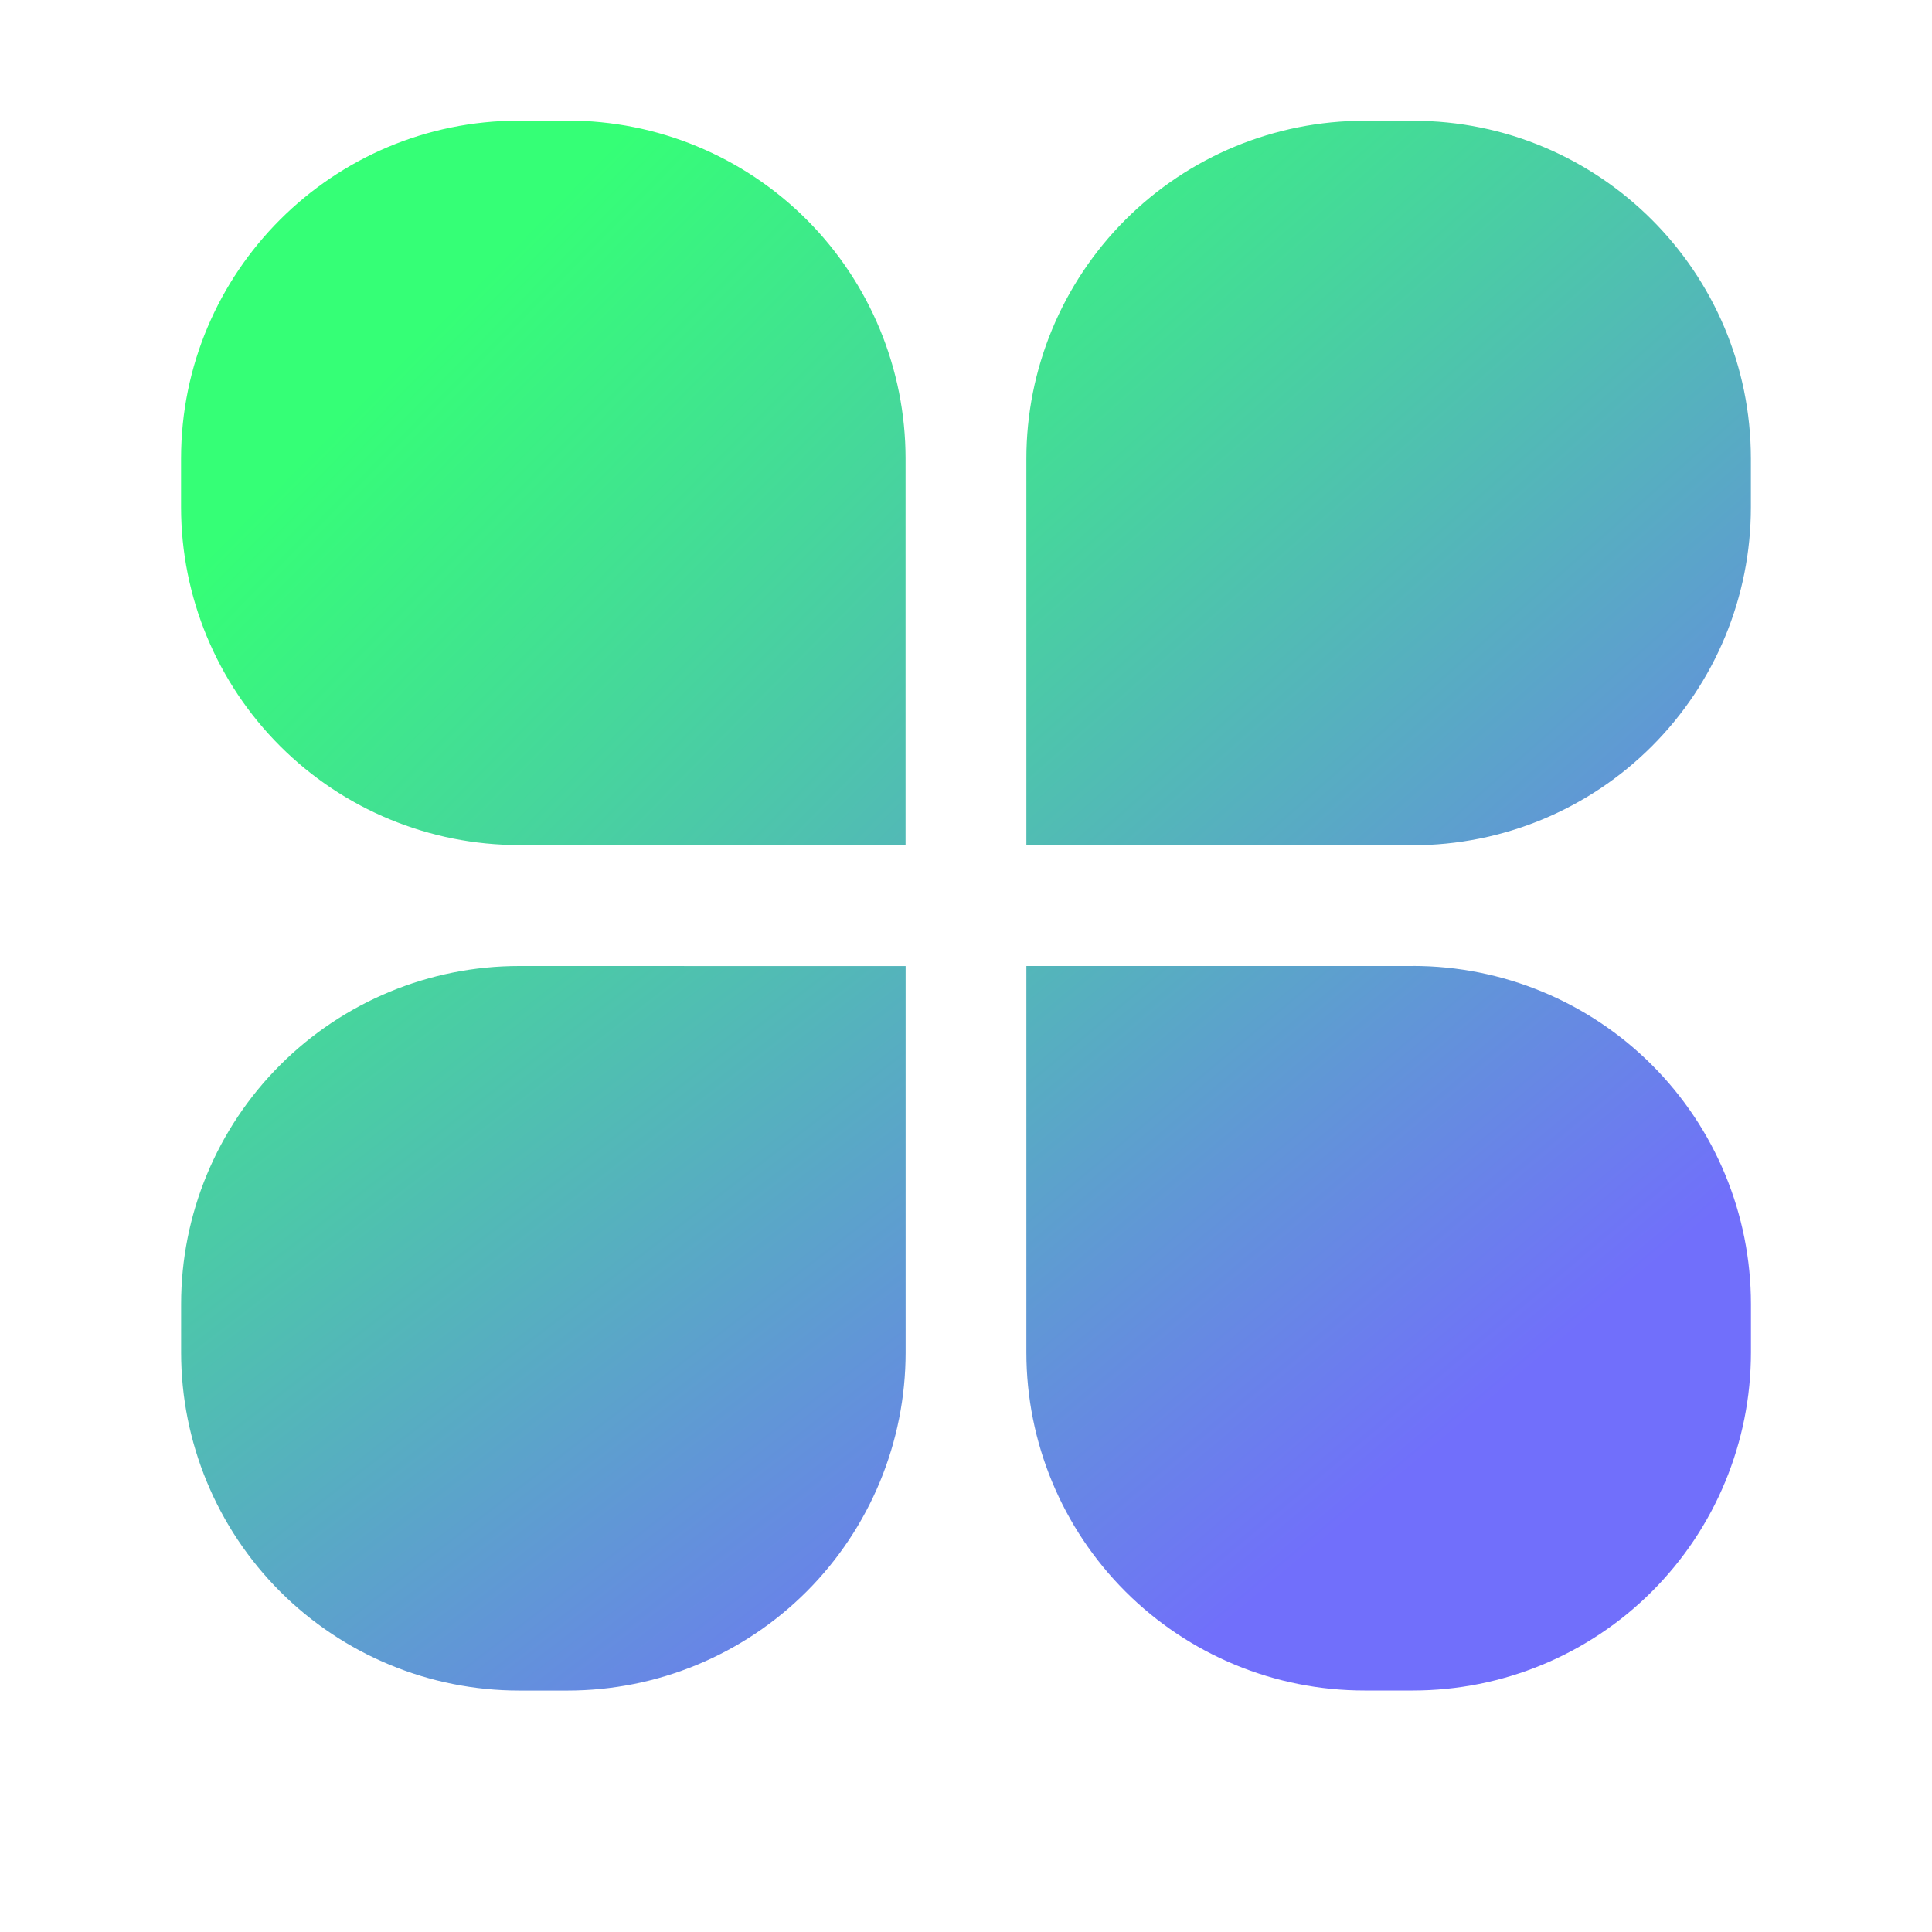
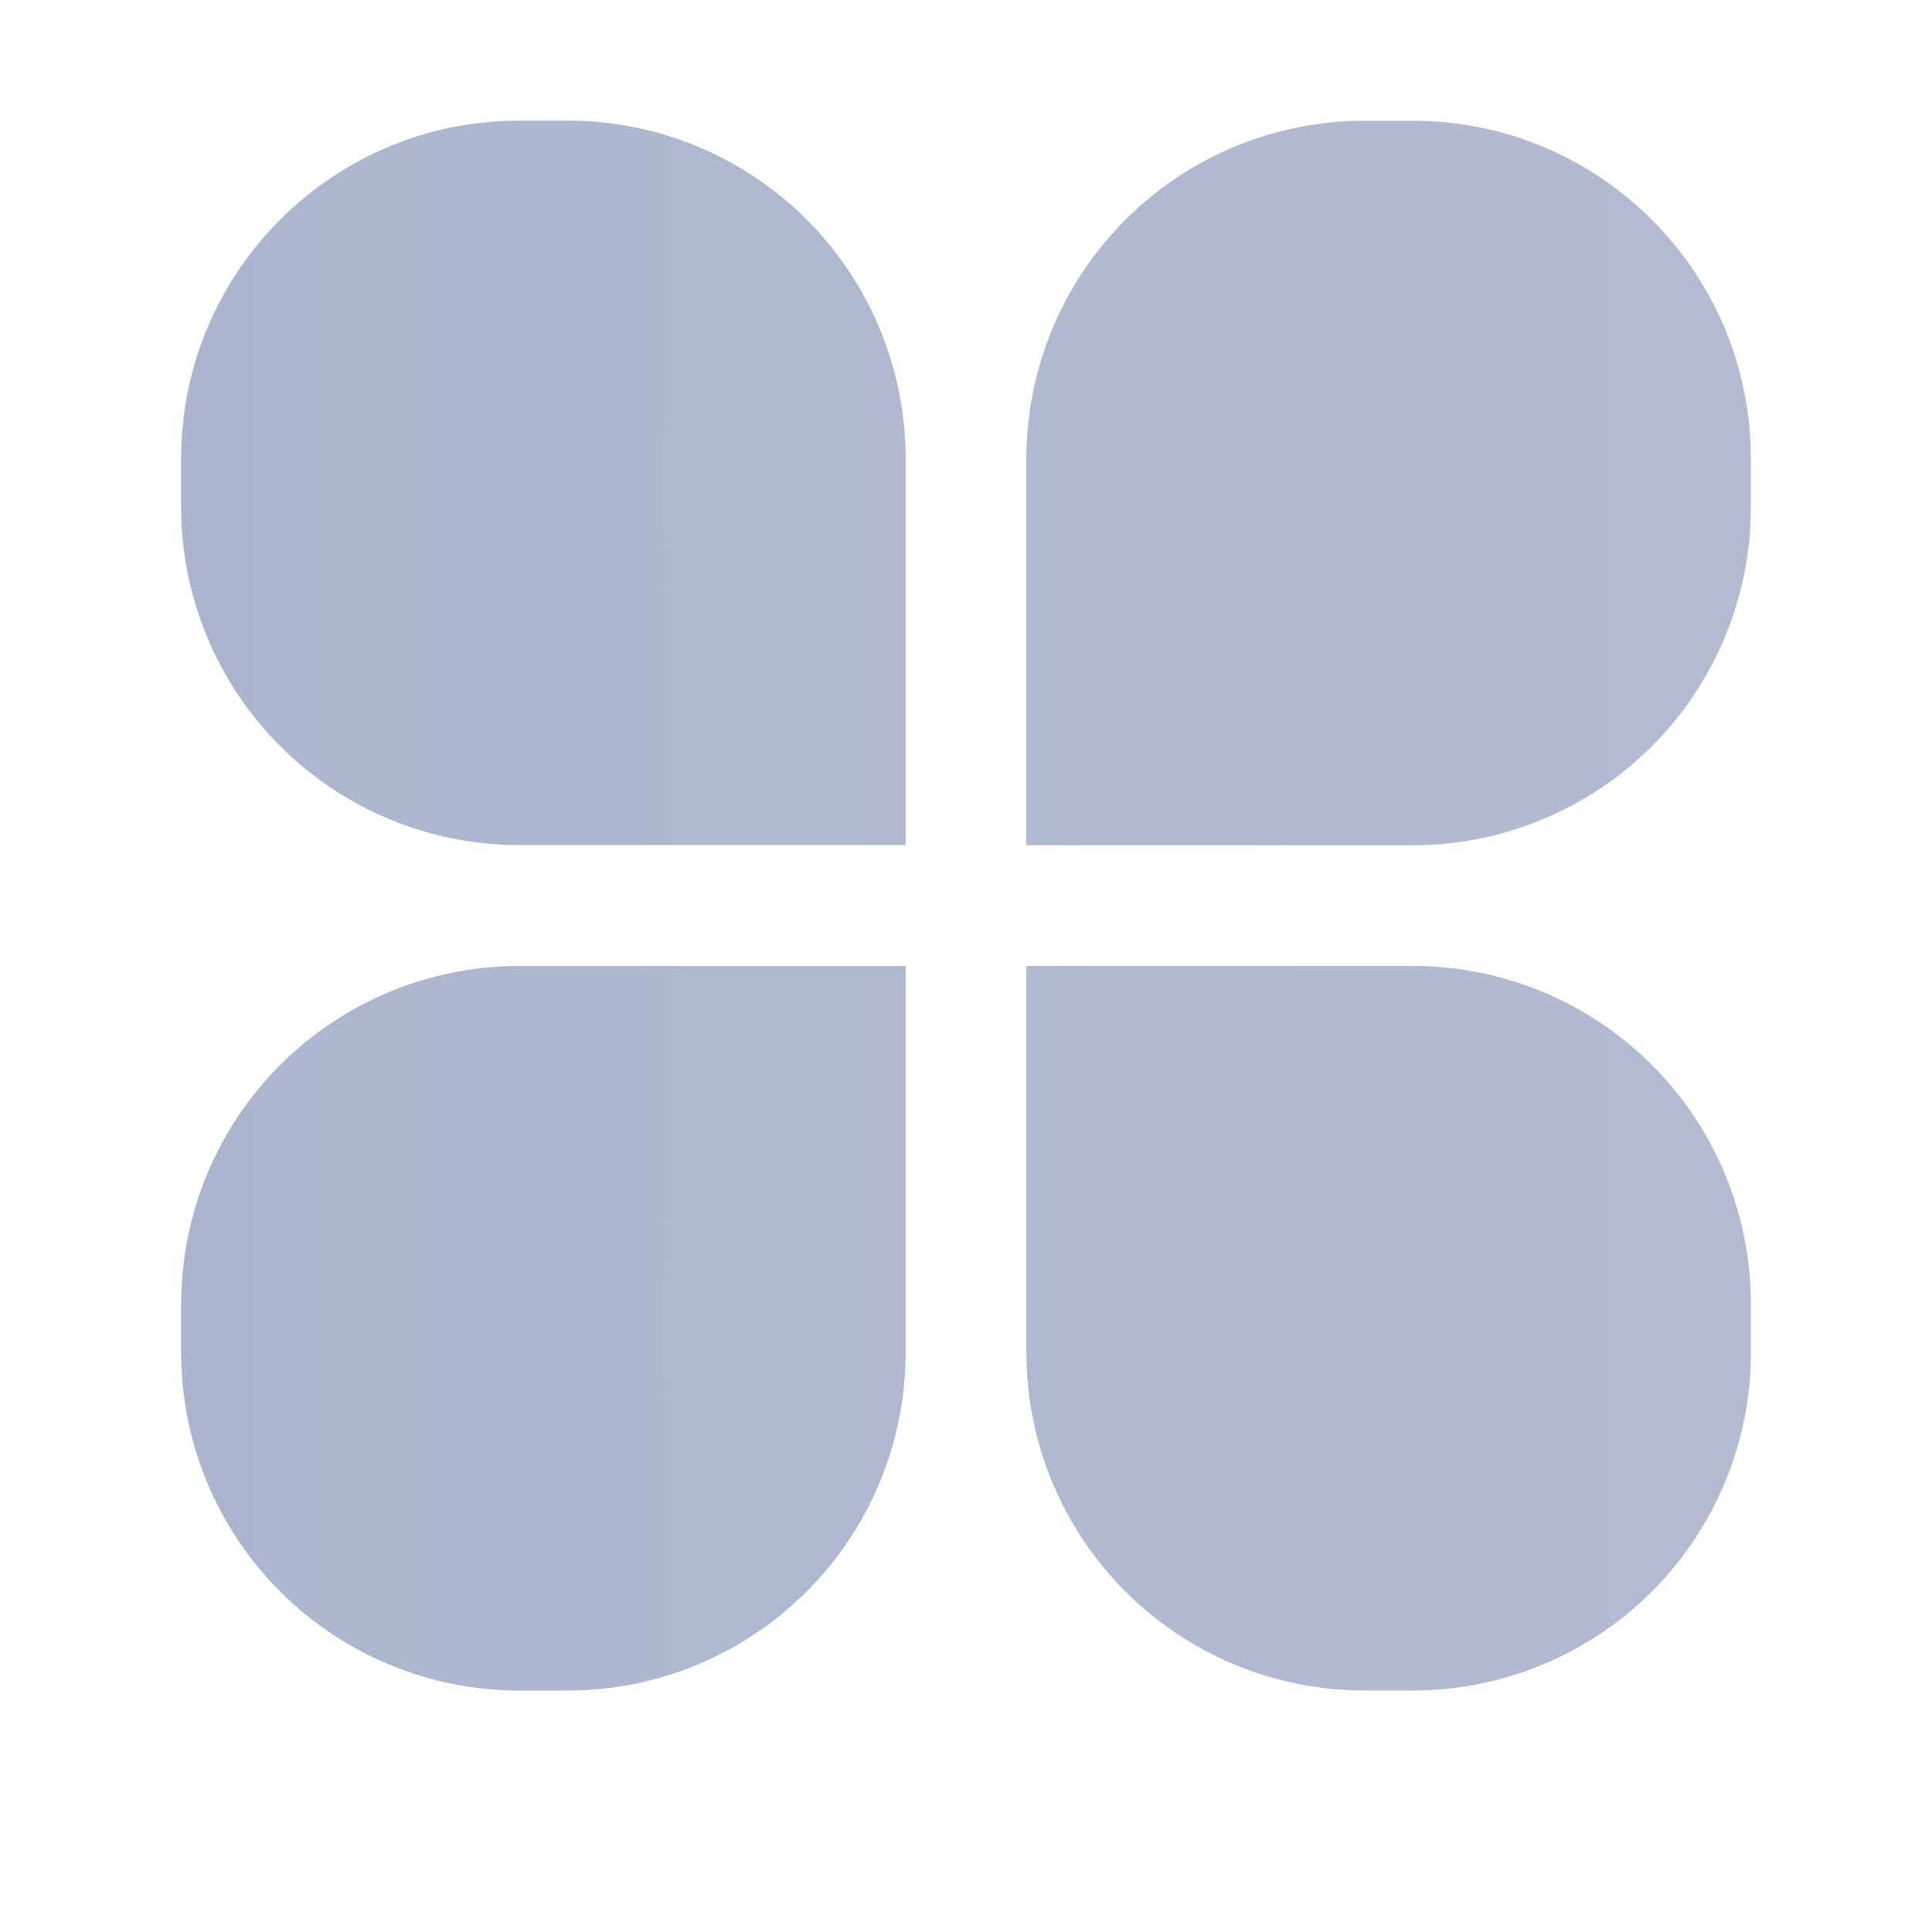
<svg xmlns="http://www.w3.org/2000/svg" xmlns:xlink="http://www.w3.org/1999/xlink" width="32" height="32" version="1.1" viewBox="0 0 32 32" id="svg57">
  <defs id="defs20">
+     <linearGradient id="linearGradient2424">
+       <stop style="stop-color:#abb6ce;stop-opacity:1;" offset="0" id="stop2420" />
+       <stop style="stop-color:#b3bbd1;stop-opacity:1;" offset="1" id="stop2422" />
+     </linearGradient>
    <linearGradient id="a">
      <stop stop-color="#35ff76" offset="0" id="stop2" />
      <stop stop-color="#716ffb" offset="1" id="stop4" />
    </linearGradient>
    <style id="current-color-scheme" type="text/css">.ColorScheme-Text { color:#363636; } .ColorScheme-Highlight { color:#5294e2; } .ColorScheme-ButtonBackground { color:#363636; }</style>
    <linearGradient id="e" x1="6.797" x2="23.881" y1="5.761" y2="22.574" gradientUnits="userSpaceOnUse" xlink:href="#a" />
    <linearGradient id="d" x1="16.525" x2="31.237" y1=".746" y2="17.356" gradientUnits="userSpaceOnUse" xlink:href="#a" />
    <linearGradient id="c" x1="1.915" x2="15.271" y1="11.627" y2="28.983" gradientUnits="userSpaceOnUse" xlink:href="#a" />
    <linearGradient id="b" x1="10.423" x2="23.983" y1="7.695" y2="23.831" gradientUnits="userSpaceOnUse" xlink:href="#a" />
    <linearGradient id="linearGradient870" x1="6.797" x2="23.881" y1="5.761" y2="22.574" gradientTransform="matrix(.50001 0 0 .50001 -23.5 12.001)" gradientUnits="userSpaceOnUse" xlink:href="#a" />
    <linearGradient id="linearGradient872" x1="1.915" x2="15.271" y1="11.627" y2="28.983" gradientTransform="matrix(.49997 0 0 .49997 -23.5 13)" gradientUnits="userSpaceOnUse" xlink:href="#a" />
    <linearGradient id="linearGradient874" x1="10.423" x2="23.983" y1="7.695" y2="23.831" gradientTransform="matrix(.49999 0 0 .49999 -22.499 13)" gradientUnits="userSpaceOnUse" xlink:href="#a" />
    <linearGradient id="linearGradient876" x1="16.525" x2="31.237" y1=".746" y2="17.356" gradientTransform="matrix(.5 0 0 .5 -22.499 12)" gradientUnits="userSpaceOnUse" xlink:href="#a" />
    <linearGradient id="linearGradient909" x1="6.797" x2="23.881" y1="5.761" y2="22.574" gradientTransform="matrix(.5 0 0 .5 -45.5 14.001)" gradientUnits="userSpaceOnUse" xlink:href="#a" />
    <linearGradient id="linearGradient911" x1="1.915" x2="15.271" y1="11.627" y2="28.983" gradientTransform="matrix(.5 0 0 .5 -45.5 15)" gradientUnits="userSpaceOnUse" xlink:href="#a" />
    <linearGradient id="linearGradient913" x1="10.423" x2="23.983" y1="7.695" y2="23.831" gradientTransform="matrix(.49999 0 0 .49999 -44.5 15)" gradientUnits="userSpaceOnUse" xlink:href="#a" />
    <linearGradient id="linearGradient915" x1="16.525" x2="31.237" y1=".746" y2="17.356" gradientTransform="matrix(.5 0 0 .5 -44.5 14)" gradientUnits="userSpaceOnUse" xlink:href="#a" />
+     <linearGradient xlink:href="#linearGradient2424" id="linearGradient6520" x1="-44.25" y1="22" x2="-29.75" y2="22" gradientUnits="userSpaceOnUse" />
+     <linearGradient xlink:href="#linearGradient2424" id="linearGradient6522" x1="-22.25" y1="20" x2="-7.75" y2="20" gradientUnits="userSpaceOnUse" gradientTransform="matrix(1.137644,0,0,1.137644,2.064622,-2.752868)" />
+     <linearGradient xlink:href="#linearGradient2424" id="linearGradient6524" x1="2.6" y1="14.999" x2="29.4" y2="14.999" gradientUnits="userSpaceOnUse" />
  </defs>
  <g id="applications-other">
    <rect x="-2.7563e-7" y="-1.2834e-9" width="32" height="32" rx="0" ry="0" opacity="0" stroke-width="2" style="paint-order:fill markers stroke" id="rect22" />
-     <path d="m9.399 1.998h-0.801c-3.092 0-5.599 2.507-5.599 5.599v0.801c0 1.485 0.59 2.91 1.641 3.96 1.05 1.05 2.475 1.64 3.96 1.639h6.399v-6.401c0-1.485-0.59-2.91-1.64-3.96-1.05-1.05-2.474-1.639-3.958-1.639h-0.002" fill="url(#e)" id="path24" />
-     <path d="m8.599 16c-1.485 0-2.91 0.59-3.96 1.641-1.05 1.05-1.64 2.475-1.639 3.96v0.801c0 1.485 0.59 2.909 1.64 3.959 1.05 1.05 2.474 1.64 3.959 1.64h0.802c1.485 0 2.91-0.59 3.96-1.641 1.05-1.05 1.639-2.475 1.639-3.96v-6.399z" fill="url(#c)" id="path26" />
-     <path d="m23.399 16h-6.399v6.402c0 1.485 0.59 2.909 1.641 3.959 1.05 1.05 2.475 1.64 3.96 1.639h0.801c1.485 0 2.909-0.59 3.959-1.64 1.05-1.05 1.64-2.474 1.64-3.959v-0.801c0-1.486-0.589-2.91-1.64-3.961-1.05-1.05-2.474-1.64-3.959-1.64h-2e-3" fill="url(#b)" id="path28" />
-     <path d="m22.6 2h-0.001c-1.485 0-2.909 0.59-3.96 1.641-1.05 1.05-1.64 2.475-1.639 3.96v6.399h6.401c1.485 0 2.91-0.59 3.96-1.641 1.05-1.05 1.64-2.475 1.639-3.96v-0.801c0-3.092-2.507-5.598-5.599-5.598h-0.801z" fill="url(#d)" id="path30" />
+     <path id="path30" style="stroke:none;stroke-opacity:1;fill:url(#linearGradient6524);fill-opacity:1;stroke-width:0.8;stroke-dasharray:none" d="M 22.6,2 H 22.599 C 21.113,2 19.689,2.59 18.639,3.641 17.589,4.691 16.999,6.116 17,7.601 V 14 h 6.401 c 1.485,0 2.91,-0.59 3.96,-1.641 C 28.411,11.309 29,9.885 29,8.399 V 7.598 c 0,-3.092 -2.507,-5.598 -5.599,-5.598 h -0.801 z m 0.799,14 h -6.399 v 6.402 c 0,1.485 0.59,2.909 1.641,3.959 1.05,1.05 2.475,1.64 3.96,1.639 h 0.801 c 1.485,0 2.909,-0.59 3.959,-1.64 1.05,-1.05 1.64,-2.474 1.64,-3.959 v -0.801 c 0,-1.486 -0.589,-2.91 -1.64,-3.961 -1.05,-1.05 -2.474,-1.64 -3.959,-1.64 h -0.002 M 8.599,16 C 7.114,16 5.689,16.59 4.639,17.641 3.589,18.691 3,20.115 3,21.601 v 0.801 c 0,1.485 0.59,2.909 1.64,3.959 1.05,1.05 2.474,1.64 3.959,1.64 h 0.802 c 1.485,0 2.91,-0.59 3.96,-1.641 1.05,-1.05 1.639,-2.475 1.639,-3.96 v -6.399 z M 9.399,1.998 H 8.599 c -3.092,0 -5.599,2.507 -5.599,5.599 v 0.801 c 0,1.485 0.59,2.91 1.641,3.96 1.05,1.05 2.475,1.64 3.96,1.639 h 6.399 v -6.401 c 0,-1.485 -0.59,-2.91 -1.64,-3.96 -1.05,-1.05 -2.474,-1.639 -3.958,-1.639 H 9.4" />
  </g>
  <g id="22-22-applications-other">
    <rect x="-26" y="9" width="22" height="22" rx="0" ry="0" opacity="0" stroke-width="1.375" style="paint-order:fill markers stroke" id="rect33" />
    <circle fill="#35babd" opacity="0.25" stroke-linecap="round" stroke-linejoin="round" stroke-miterlimit="2" stroke-width="2" id="circle35" cy="20" cx="-15" r="11" style="display:none" />
-     <path d="m -18.8,13 h -0.4 c -1.546,0 -2.799,1.254 -2.799,2.8 v 0.401 c 0,0.743 0.295,1.455 0.82,1.98 0.525,0.525 1.238,0.82 1.98,0.82 h 3.2 v -3.2 c 0,-0.743 -0.295,-1.455 -0.82,-1.98 -0.525,-0.525 -1.237,-0.82 -1.979,-0.82 h -0.001" fill="url(#linearGradient870)" stroke-width="0.5" id="path37" />
-     <path d="m -19.2,21 c -0.743,0 -1.455,0.295 -1.98,0.82 -0.525,0.525 -0.82,1.237 -0.82,1.98 v 0.4 c 0,0.742 0.295,1.454 0.82,1.979 0.525,0.525 1.237,0.82 1.98,0.82 h 0.401 c 0.743,0 1.455,-0.295 1.98,-0.82 0.525,-0.525 0.82,-1.237 0.819,-1.98 v -3.2 z" fill="url(#linearGradient872)" stroke-width="0.5" id="path39" />
-     <path d="m -10.8,21 h -3.2 v 3.201 c 0,0.743 0.295,1.455 0.82,1.98 0.525,0.525 1.237,0.82 1.98,0.82 h 0.4 c 0.742,0 1.454,-0.295 1.979,-0.82 0.525,-0.525 0.82,-1.237 0.82,-1.979 v -0.4 c 0,-0.743 -0.295,-1.455 -0.82,-1.98 -0.525,-0.525 -1.237,-0.82 -1.979,-0.82 h -0.001" fill="url(#linearGradient874)" stroke-width="0.5" id="path41" />
-     <path d="m -11.2,13 h -7e-4 c -0.743,0 -1.455,0.295 -1.98,0.82 -0.525,0.525 -0.82,1.238 -0.82,1.98 v 3.2 h 3.2 c 0.743,0 1.455,-0.295 1.98,-0.82 0.525,-0.525 0.82,-1.238 0.82,-1.98 V 15.799 c 0,-1.546 -1.254,-2.799 -2.8,-2.799 h -0.401 z" fill="url(#linearGradient876)" stroke-width="0.5" id="path43" />
+     <path id="path43" style="fill:url(#linearGradient6522);fill-opacity:1;stroke:none;stroke-width:0.569;stroke-dasharray:none;stroke-opacity:1" d="m -10.677,12.037 h -7.96e-4 c -0.845,0 -1.655,0.336 -2.252,0.933 -0.597,0.597 -0.933,1.408 -0.932,2.252 v 3.64 h 3.641 c 0.845,0 1.655,-0.336 2.253,-0.933 0.597,-0.597 0.933,-1.408 0.933,-2.253 v -0.456 c 0,-1.759 -1.426,-3.184 -3.185,-3.184 h -0.456 z m 0.455,9.101 h -3.64 v 3.641 c 0,0.845 0.336,1.655 0.933,2.252 0.597,0.597 1.408,0.933 2.253,0.932 h 0.456 c 0.845,0 1.655,-0.336 2.252,-0.933 0.597,-0.597 0.933,-1.407 0.933,-2.252 v -0.456 c 0,-0.845 -0.335,-1.655 -0.933,-2.253 C -8.566,21.473 -9.376,21.138 -10.221,21.138 h -0.001 m -9.556,-2.3e-5 c -0.845,0 -1.655,0.336 -2.253,0.933 -0.597,0.597 -0.933,1.408 -0.932,2.252 v 0.456 c 0,0.844 0.336,1.654 0.933,2.252 0.597,0.597 1.407,0.933 2.252,0.933 h 0.456 c 0.845,0 1.655,-0.336 2.252,-0.933 0.597,-0.597 0.932,-1.407 0.932,-2.252 v -3.64 z m 0.455,-9.101 h -0.456 c -1.759,0 -3.185,1.426 -3.185,3.185 v 0.456 c 0,0.845 0.336,1.655 0.933,2.253 0.598,0.597 1.408,0.933 2.253,0.933 h 3.64 v -3.641 c 0,-0.845 -0.336,-1.655 -0.933,-2.253 -0.597,-0.597 -1.407,-0.932 -2.252,-0.932 h -0.001" />
  </g>
  <g id="16-16-applications-other">
    <rect x="-45" y="14" width="16" height="16" rx="0" ry="0" opacity="0" style="paint-order:fill markers stroke" id="rect46" />
-     <path d="m-40.8 15h-0.4c-1.546 0-2.799 1.254-2.799 2.8v0.401c0 0.743 0.295 1.455 0.82 1.98 0.525 0.525 1.237 0.82 1.98 0.82h3.2v-3.2c0-0.743-0.295-1.455-0.82-1.98-0.525-0.525-1.237-0.82-1.979-0.82h-1e-3" fill="url(#linearGradient909)" stroke-width=".5" id="path48" />
-     <path d="m-41.2 23c-0.743 0-1.455 0.295-1.98 0.82-0.525 0.525-0.82 1.237-0.82 1.98v0.4c0 0.742 0.295 1.454 0.82 1.979 0.525 0.525 1.237 0.82 1.98 0.82h0.401c0.743 0 1.455-0.295 1.98-0.82 0.525-0.525 0.82-1.237 0.82-1.98v-3.2z" fill="url(#linearGradient911)" stroke-width=".5" id="path50" />
-     <path d="m-32.8 23h-3.2v3.201c0 0.743 0.295 1.455 0.82 1.98 0.525 0.525 1.237 0.82 1.98 0.82h0.4c0.742 0 1.454-0.295 1.979-0.82 0.525-0.525 0.82-1.237 0.82-1.979v-0.4c0-0.743-0.295-1.455-0.82-1.98-0.525-0.525-1.237-0.82-1.979-0.82h-1e-3" fill="url(#linearGradient913)" stroke-width=".5" id="path52" />
-     <path d="m-33.2 15h-6.99e-4c-0.743 0-1.455 0.295-1.98 0.82-0.525 0.525-0.82 1.237-0.82 1.98v3.2h3.2c0.743 0 1.455-0.295 1.98-0.82 0.525-0.525 0.82-1.237 0.82-1.98v-0.4c0-1.546-1.254-2.799-2.8-2.799h-0.401z" fill="url(#linearGradient915)" stroke-width=".5" id="path54" />
+     <path id="path54" style="stroke:none;stroke-opacity:1;fill:url(#linearGradient6520);stroke-width:0.5;stroke-dasharray:none;fill-opacity:1" d="m -33.2,15 h -6.99e-4 c -0.743,0 -1.455,0.295 -1.98,0.82 -0.525,0.525 -0.82,1.237 -0.82,1.98 v 3.2 h 3.2 c 0.743,0 1.455,-0.295 1.98,-0.82 0.525,-0.525 0.82,-1.237 0.82,-1.98 v -0.4 c 0,-1.546 -1.254,-2.799 -2.8,-2.799 h -0.401 z m 0.4,8 h -3.2 v 3.201 c 0,0.743 0.295,1.455 0.82,1.98 0.525,0.525 1.237,0.82 1.98,0.82 h 0.4 c 0.742,0 1.454,-0.295 1.979,-0.82 0.525,-0.525 0.82,-1.237 0.82,-1.979 V 25.8 c 0,-0.743 -0.295,-1.455 -0.82,-1.98 -0.525,-0.525 -1.237,-0.82 -1.979,-0.82 h -10e-4 M -41.2,23 c -0.743,0 -1.455,0.295 -1.98,0.82 -0.525,0.525 -0.82,1.237 -0.82,1.98 v 0.4 c 0,0.742 0.295,1.454 0.82,1.979 0.525,0.525 1.237,0.82 1.98,0.82 h 0.401 c 0.743,0 1.455,-0.295 1.98,-0.82 0.525,-0.525 0.82,-1.237 0.82,-1.98 v -3.2 z m 0.4,-8 h -0.4 c -1.546,0 -2.799,1.254 -2.799,2.8 v 0.401 c 0,0.743 0.295,1.455 0.82,1.98 0.525,0.525 1.237,0.82 1.98,0.82 h 3.2 v -3.2 c 0,-0.743 -0.295,-1.455 -0.82,-1.98 -0.525,-0.525 -1.237,-0.82 -1.979,-0.82 h -0.001" />
  </g>
</svg>
